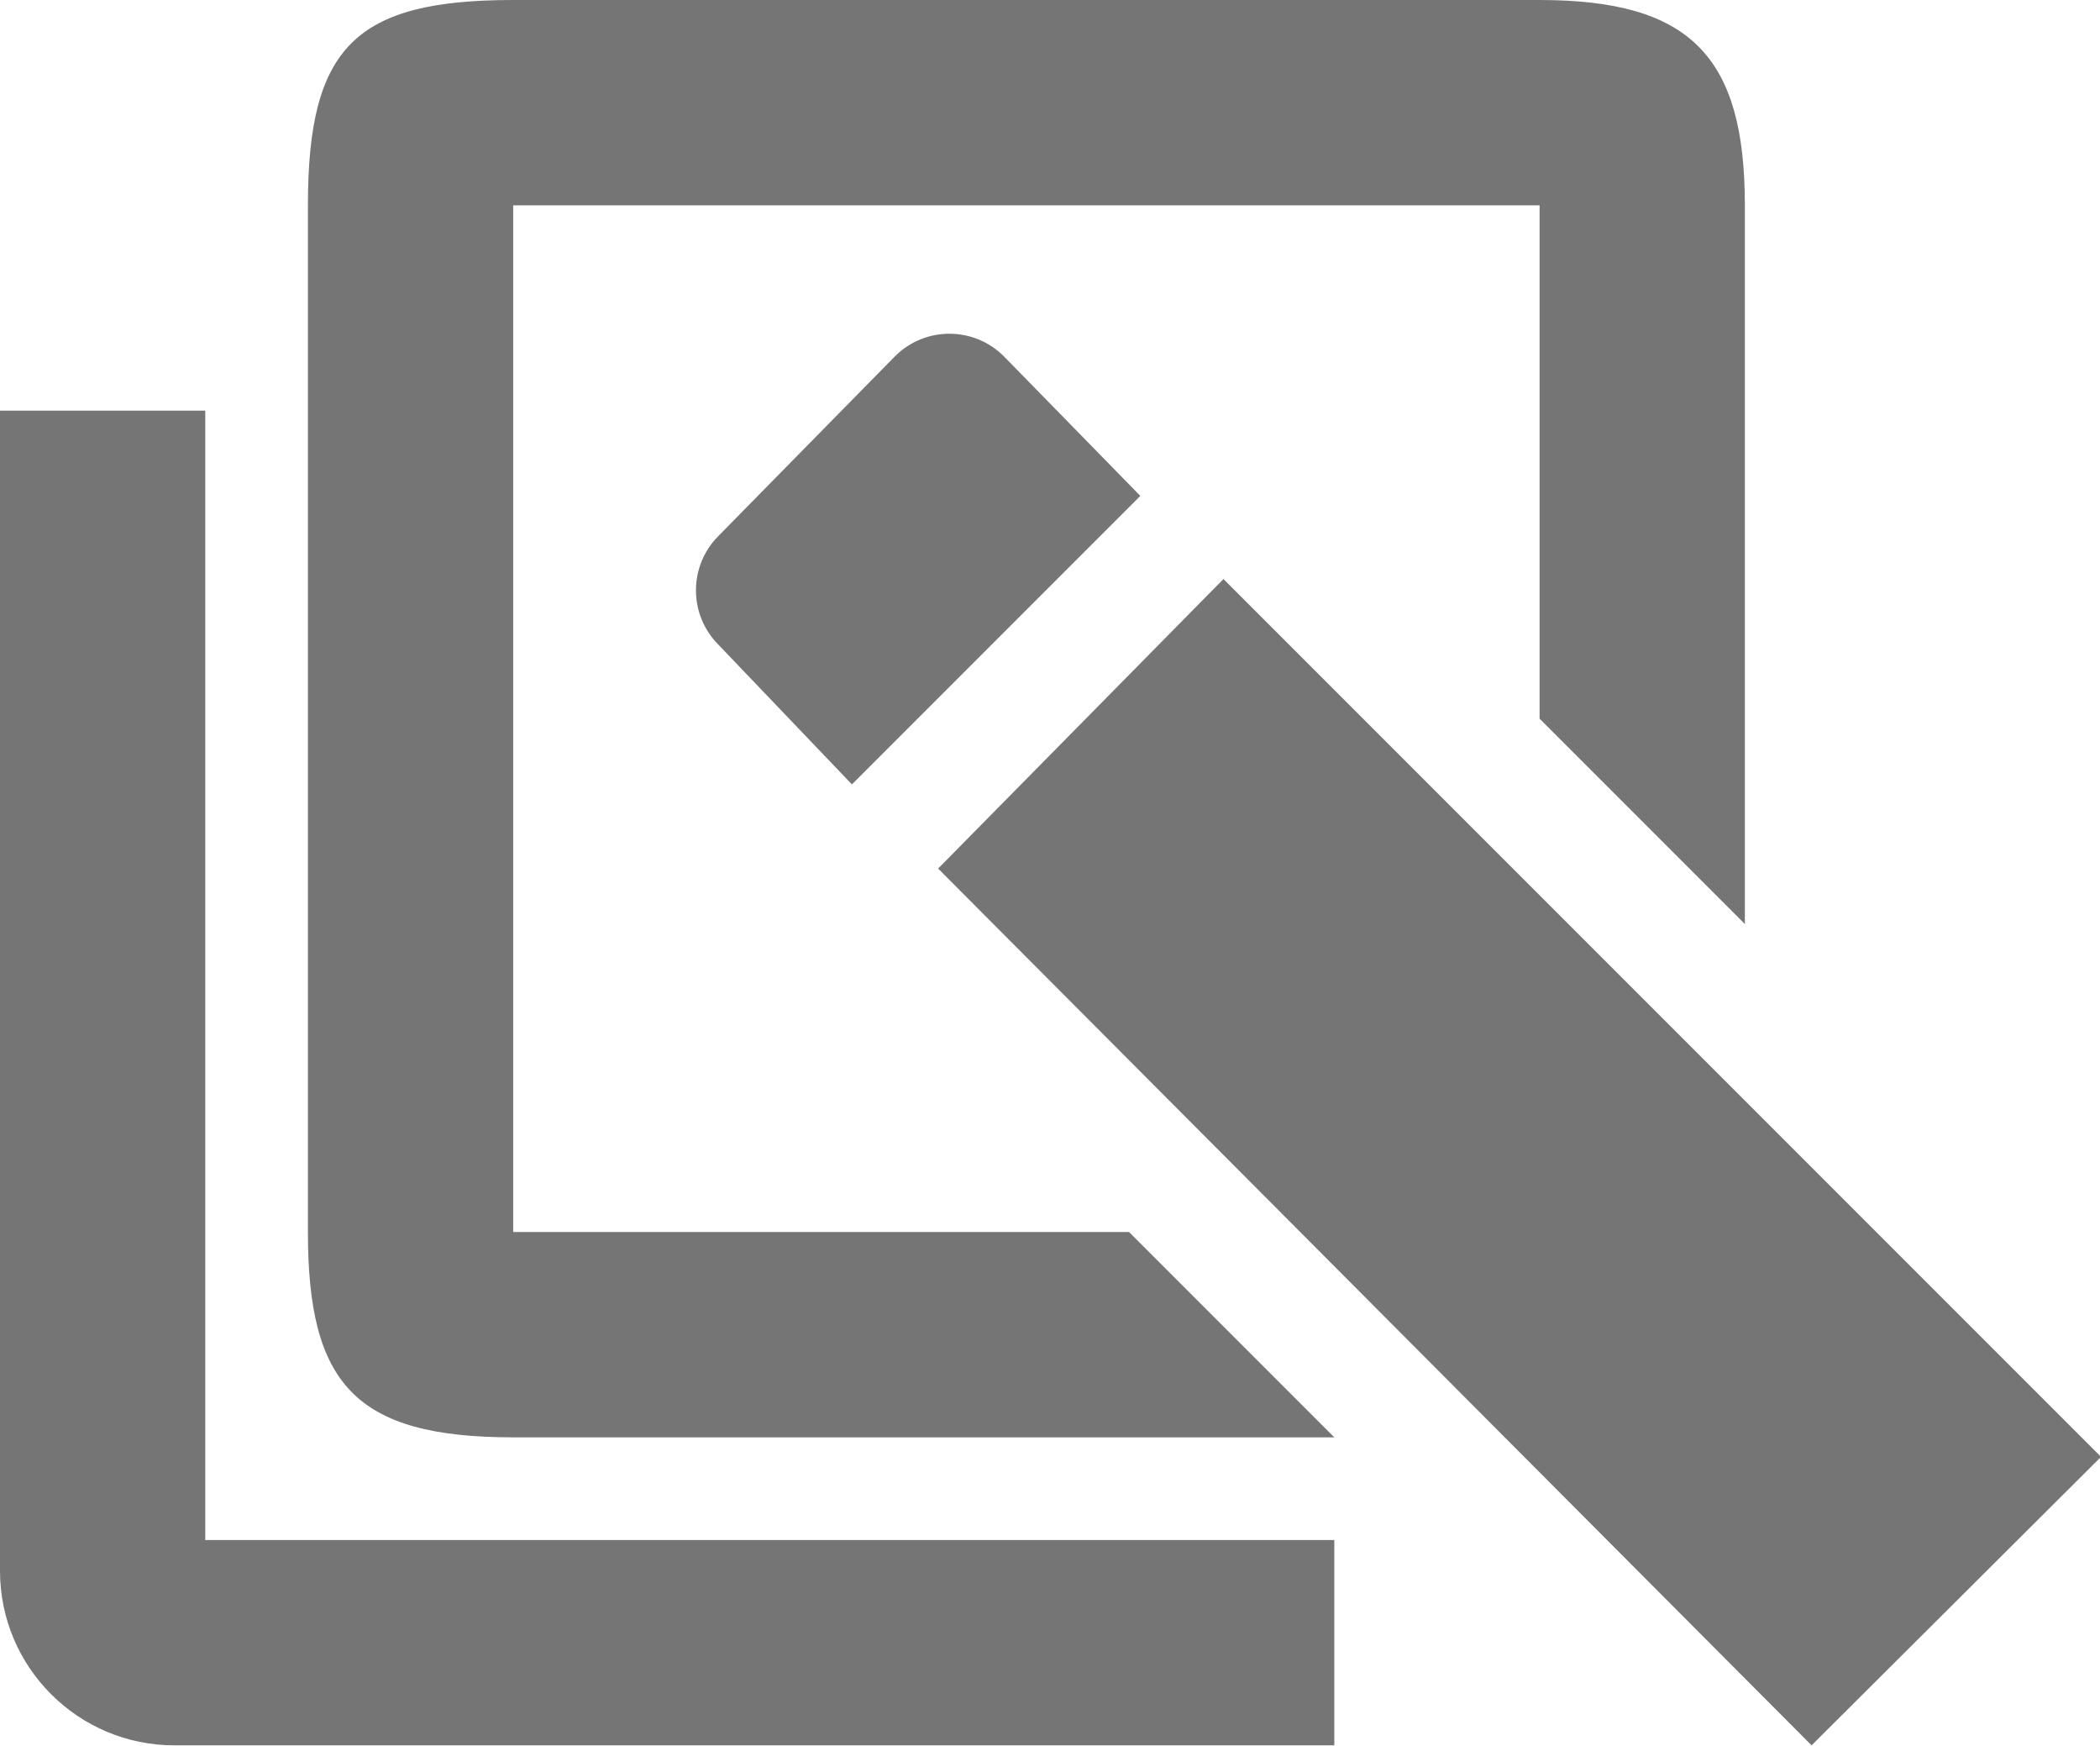
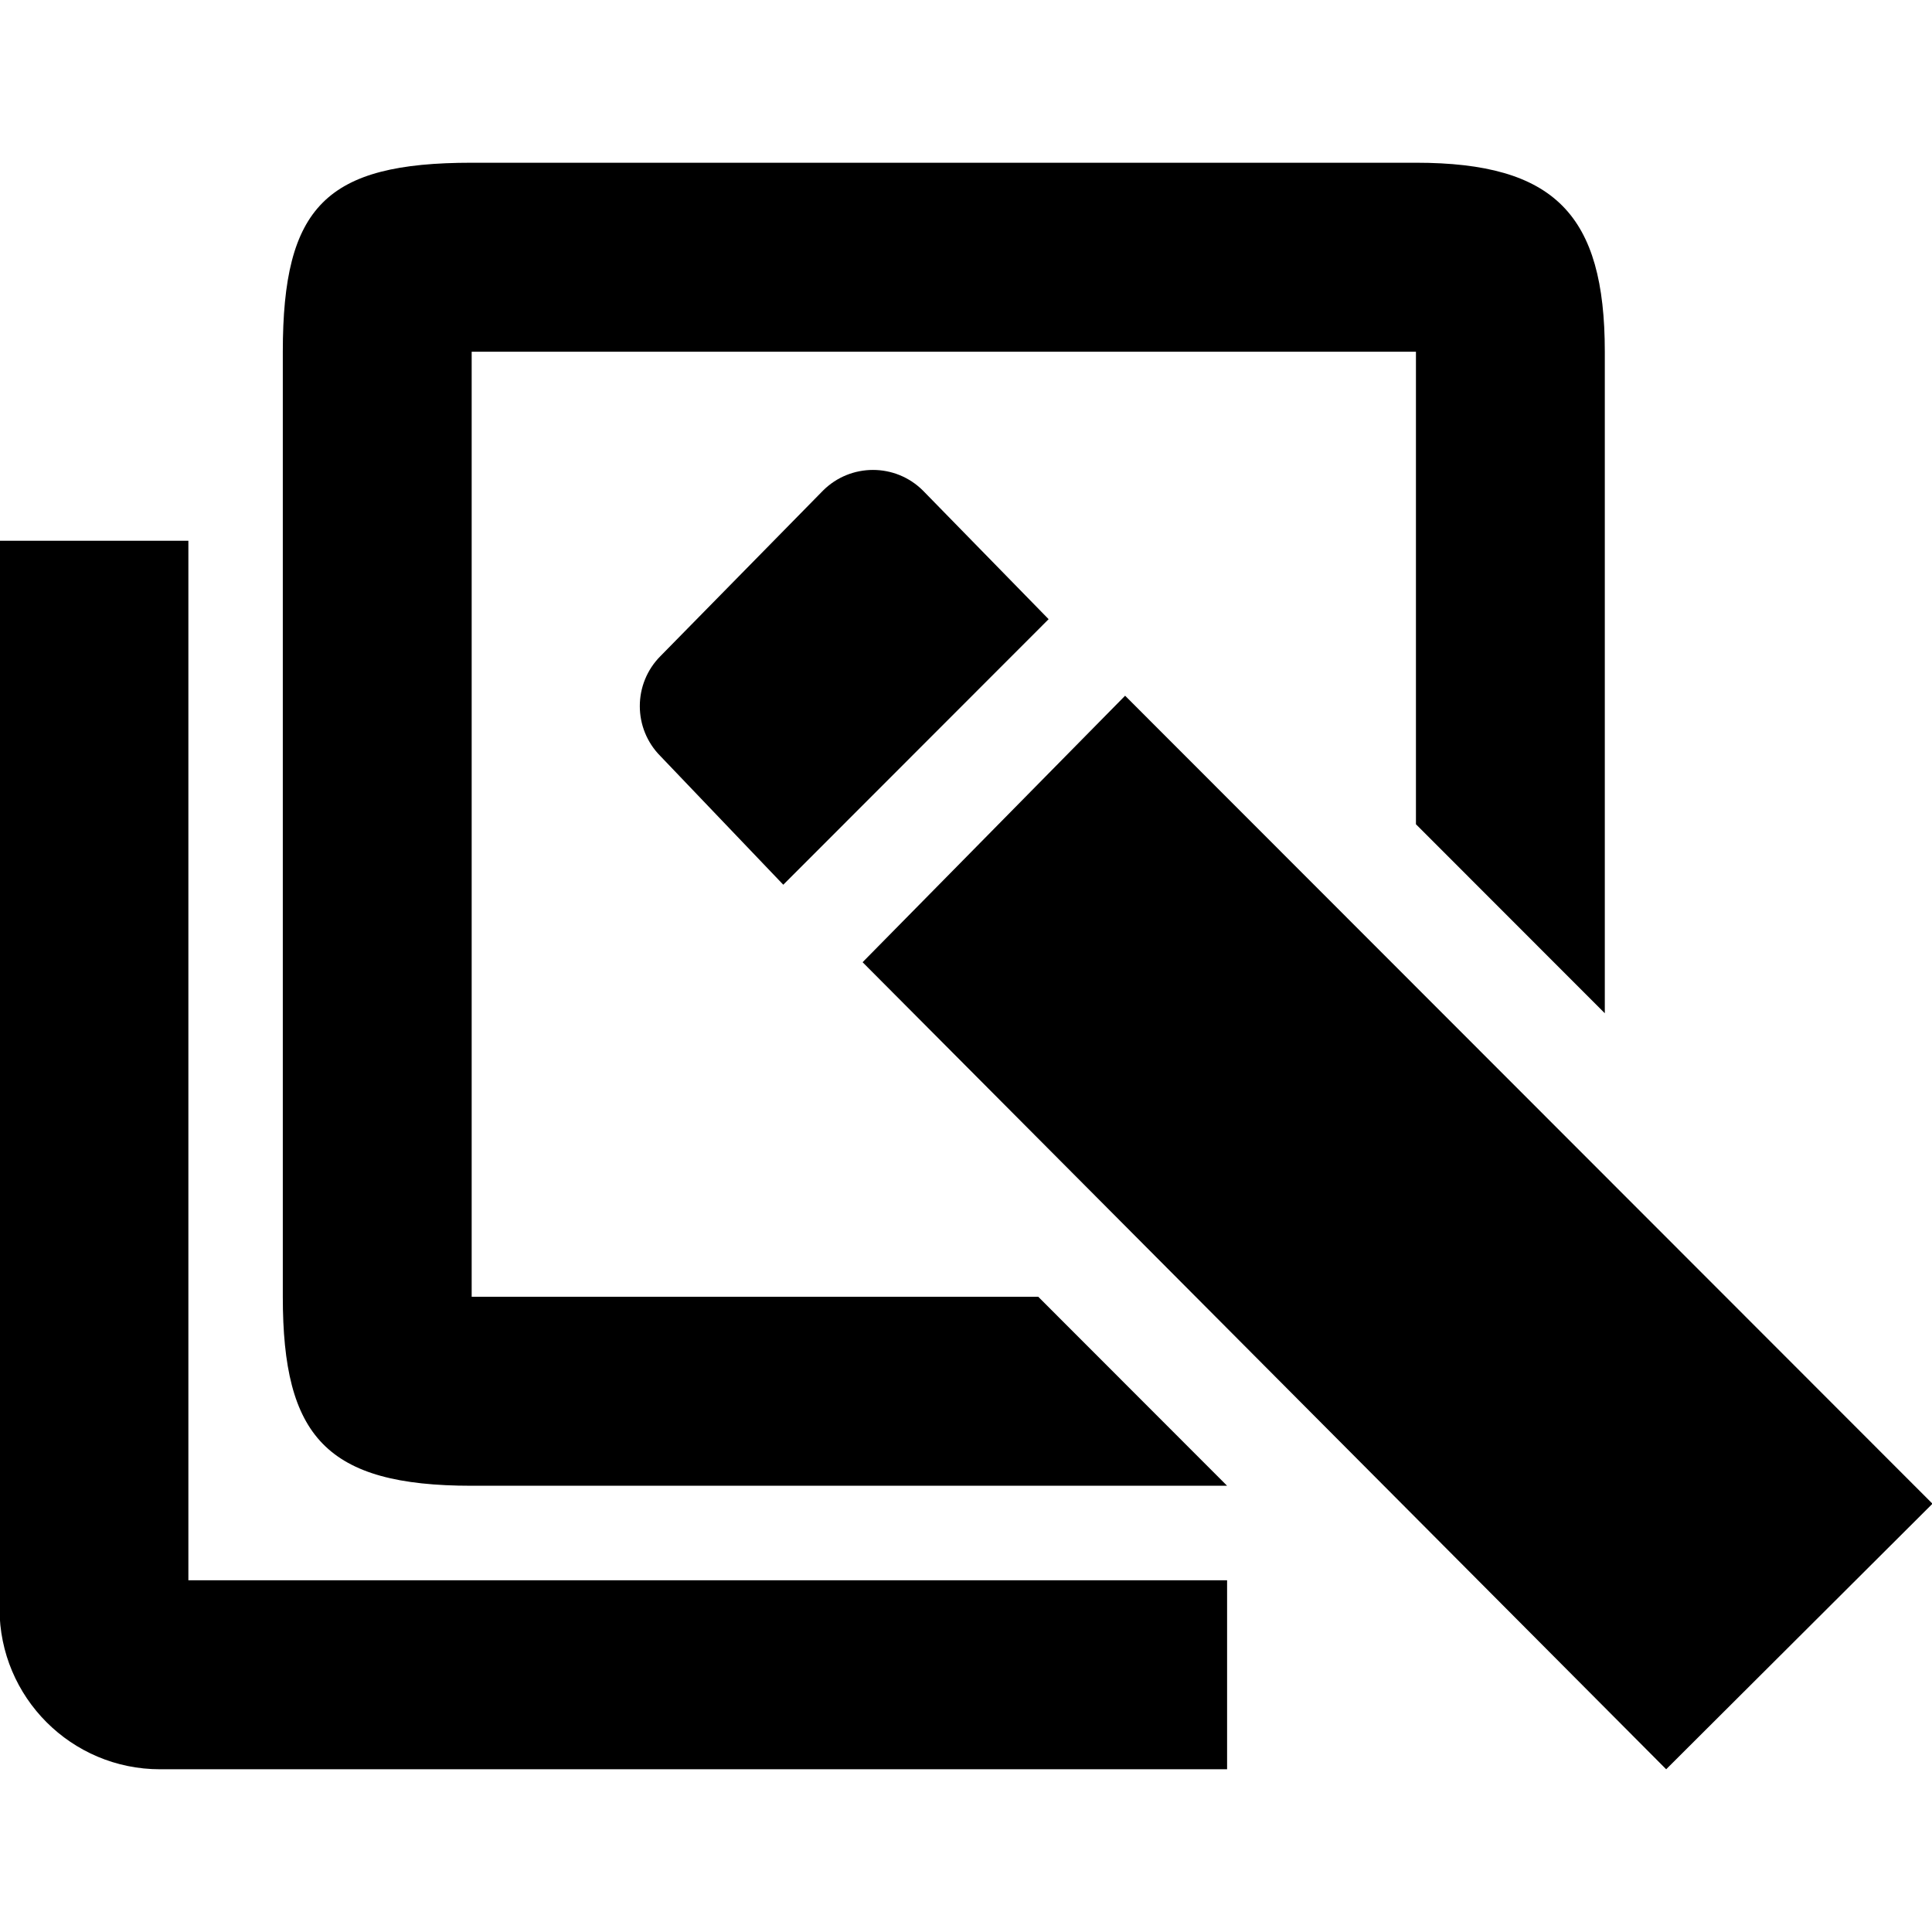
- <svg xmlns="http://www.w3.org/2000/svg" id="Layer_1" data-name="Layer 1" viewBox="0 0 20.46 17">
-   <defs>
-     <style>.cls-1{fill:#757575;}</style>
-   </defs>
-   <path class="cls-1" d="M2,4v11H13V17H1.7A1.7,1.7,0,0,1,0,15.3V4Zm6.3,3.64,2.81-2.81L9.78,3.47a.75.75,0,0,0-1.06,0L7,5.22A.75.75,0,0,0,7,6.28Zm3.62-2L9.14,8.46,17.65,17l2.82-2.81ZM17,9s0-5.55,0-7-.53-2-2-2S6.54,0,5,0,3,.46,3,2s0,8.52,0,10,.46,2,2,2,8,0,8,0l-2-2H5V2L15,2V7Z" />
+ <svg xmlns="http://www.w3.org/2000/svg" viewBox="0 0 750 750" height="1000" width="1000">
+   <path d="M73.129 209.914v403.543h403.226v73.371H62.133c-34.418 0-62.317-27.922-62.317-62.367V209.914zM304.07 343.45l103.004-103.086-48.754-49.89c-10.734-10.73-28.12-10.73-38.855 0l-63.05 64.199c-10.72 10.742-10.72 28.144 0 38.887zm132.696-73.37L334.859 373.53l311.95 313.297 103.375-103.086zm186.218 123.265V136.543c0-53.195-19.43-73.371-73.316-73.371H183.102c-56.454 0-73.317 16.875-73.317 73.371v366.855c0 54.297 16.863 73.372 73.317 73.372h293.253l-73.312-73.372H183.102V136.543h366.566v183.43zm0 0" />
</svg>
